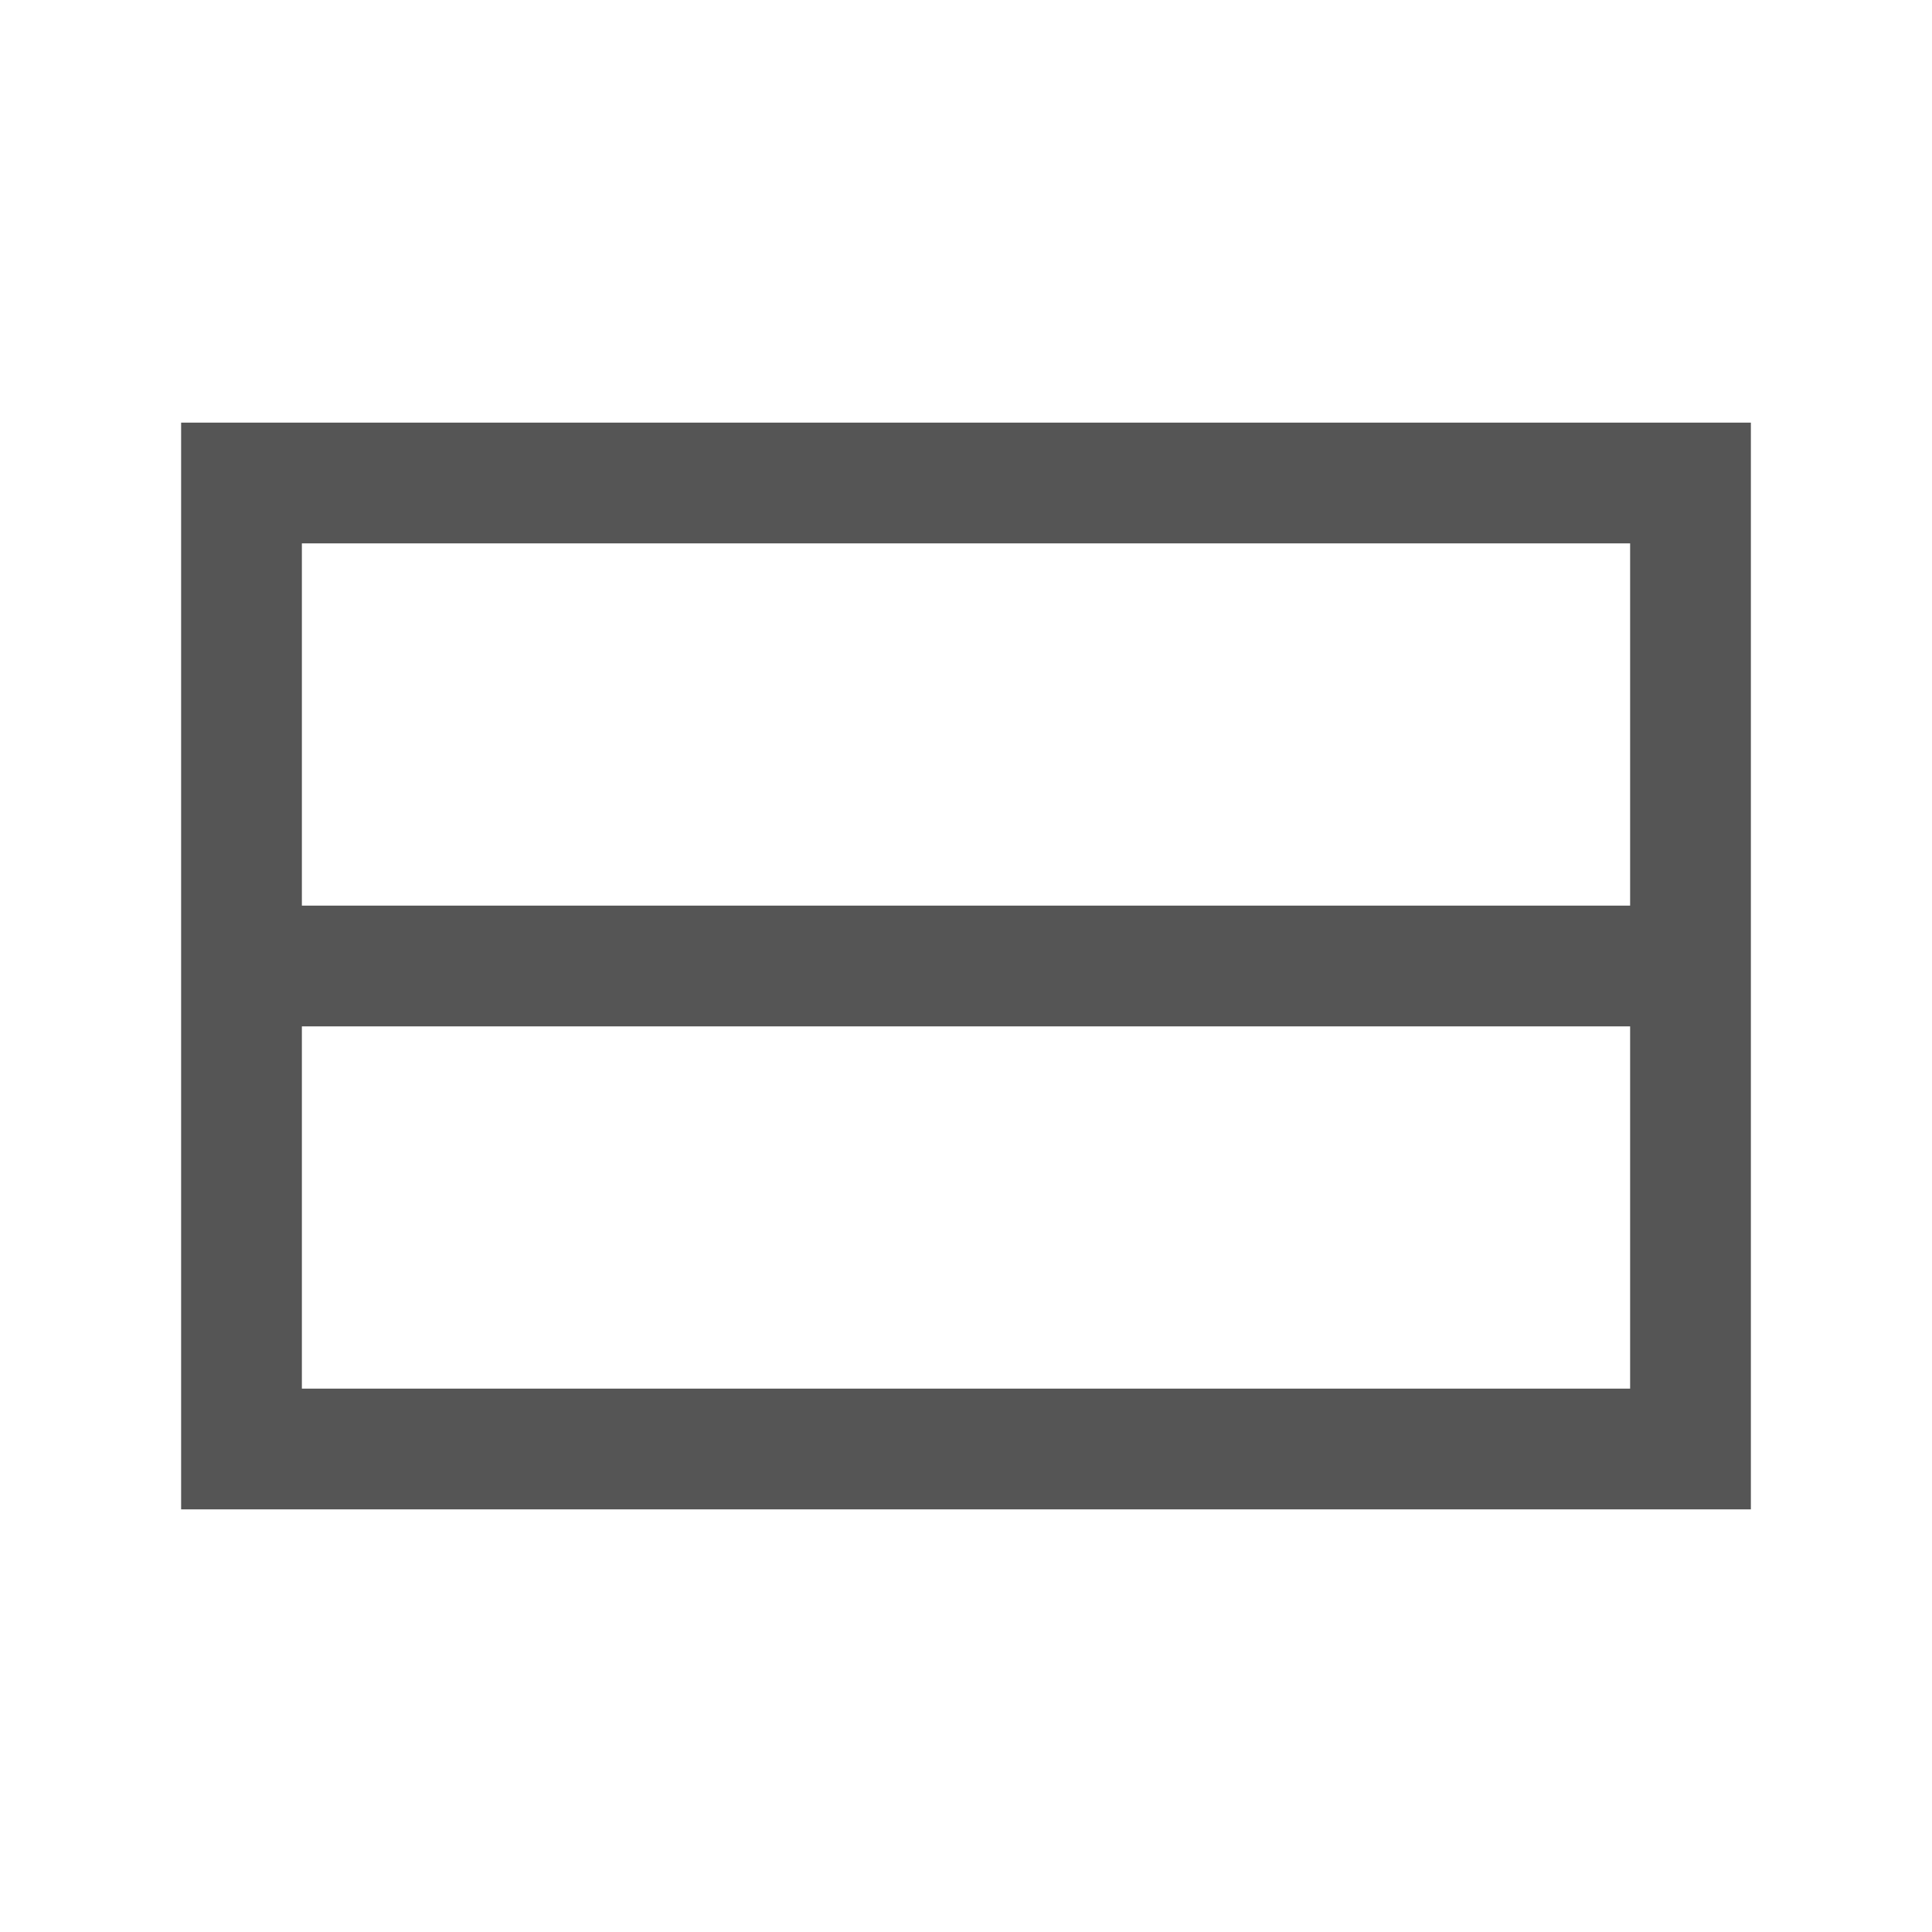
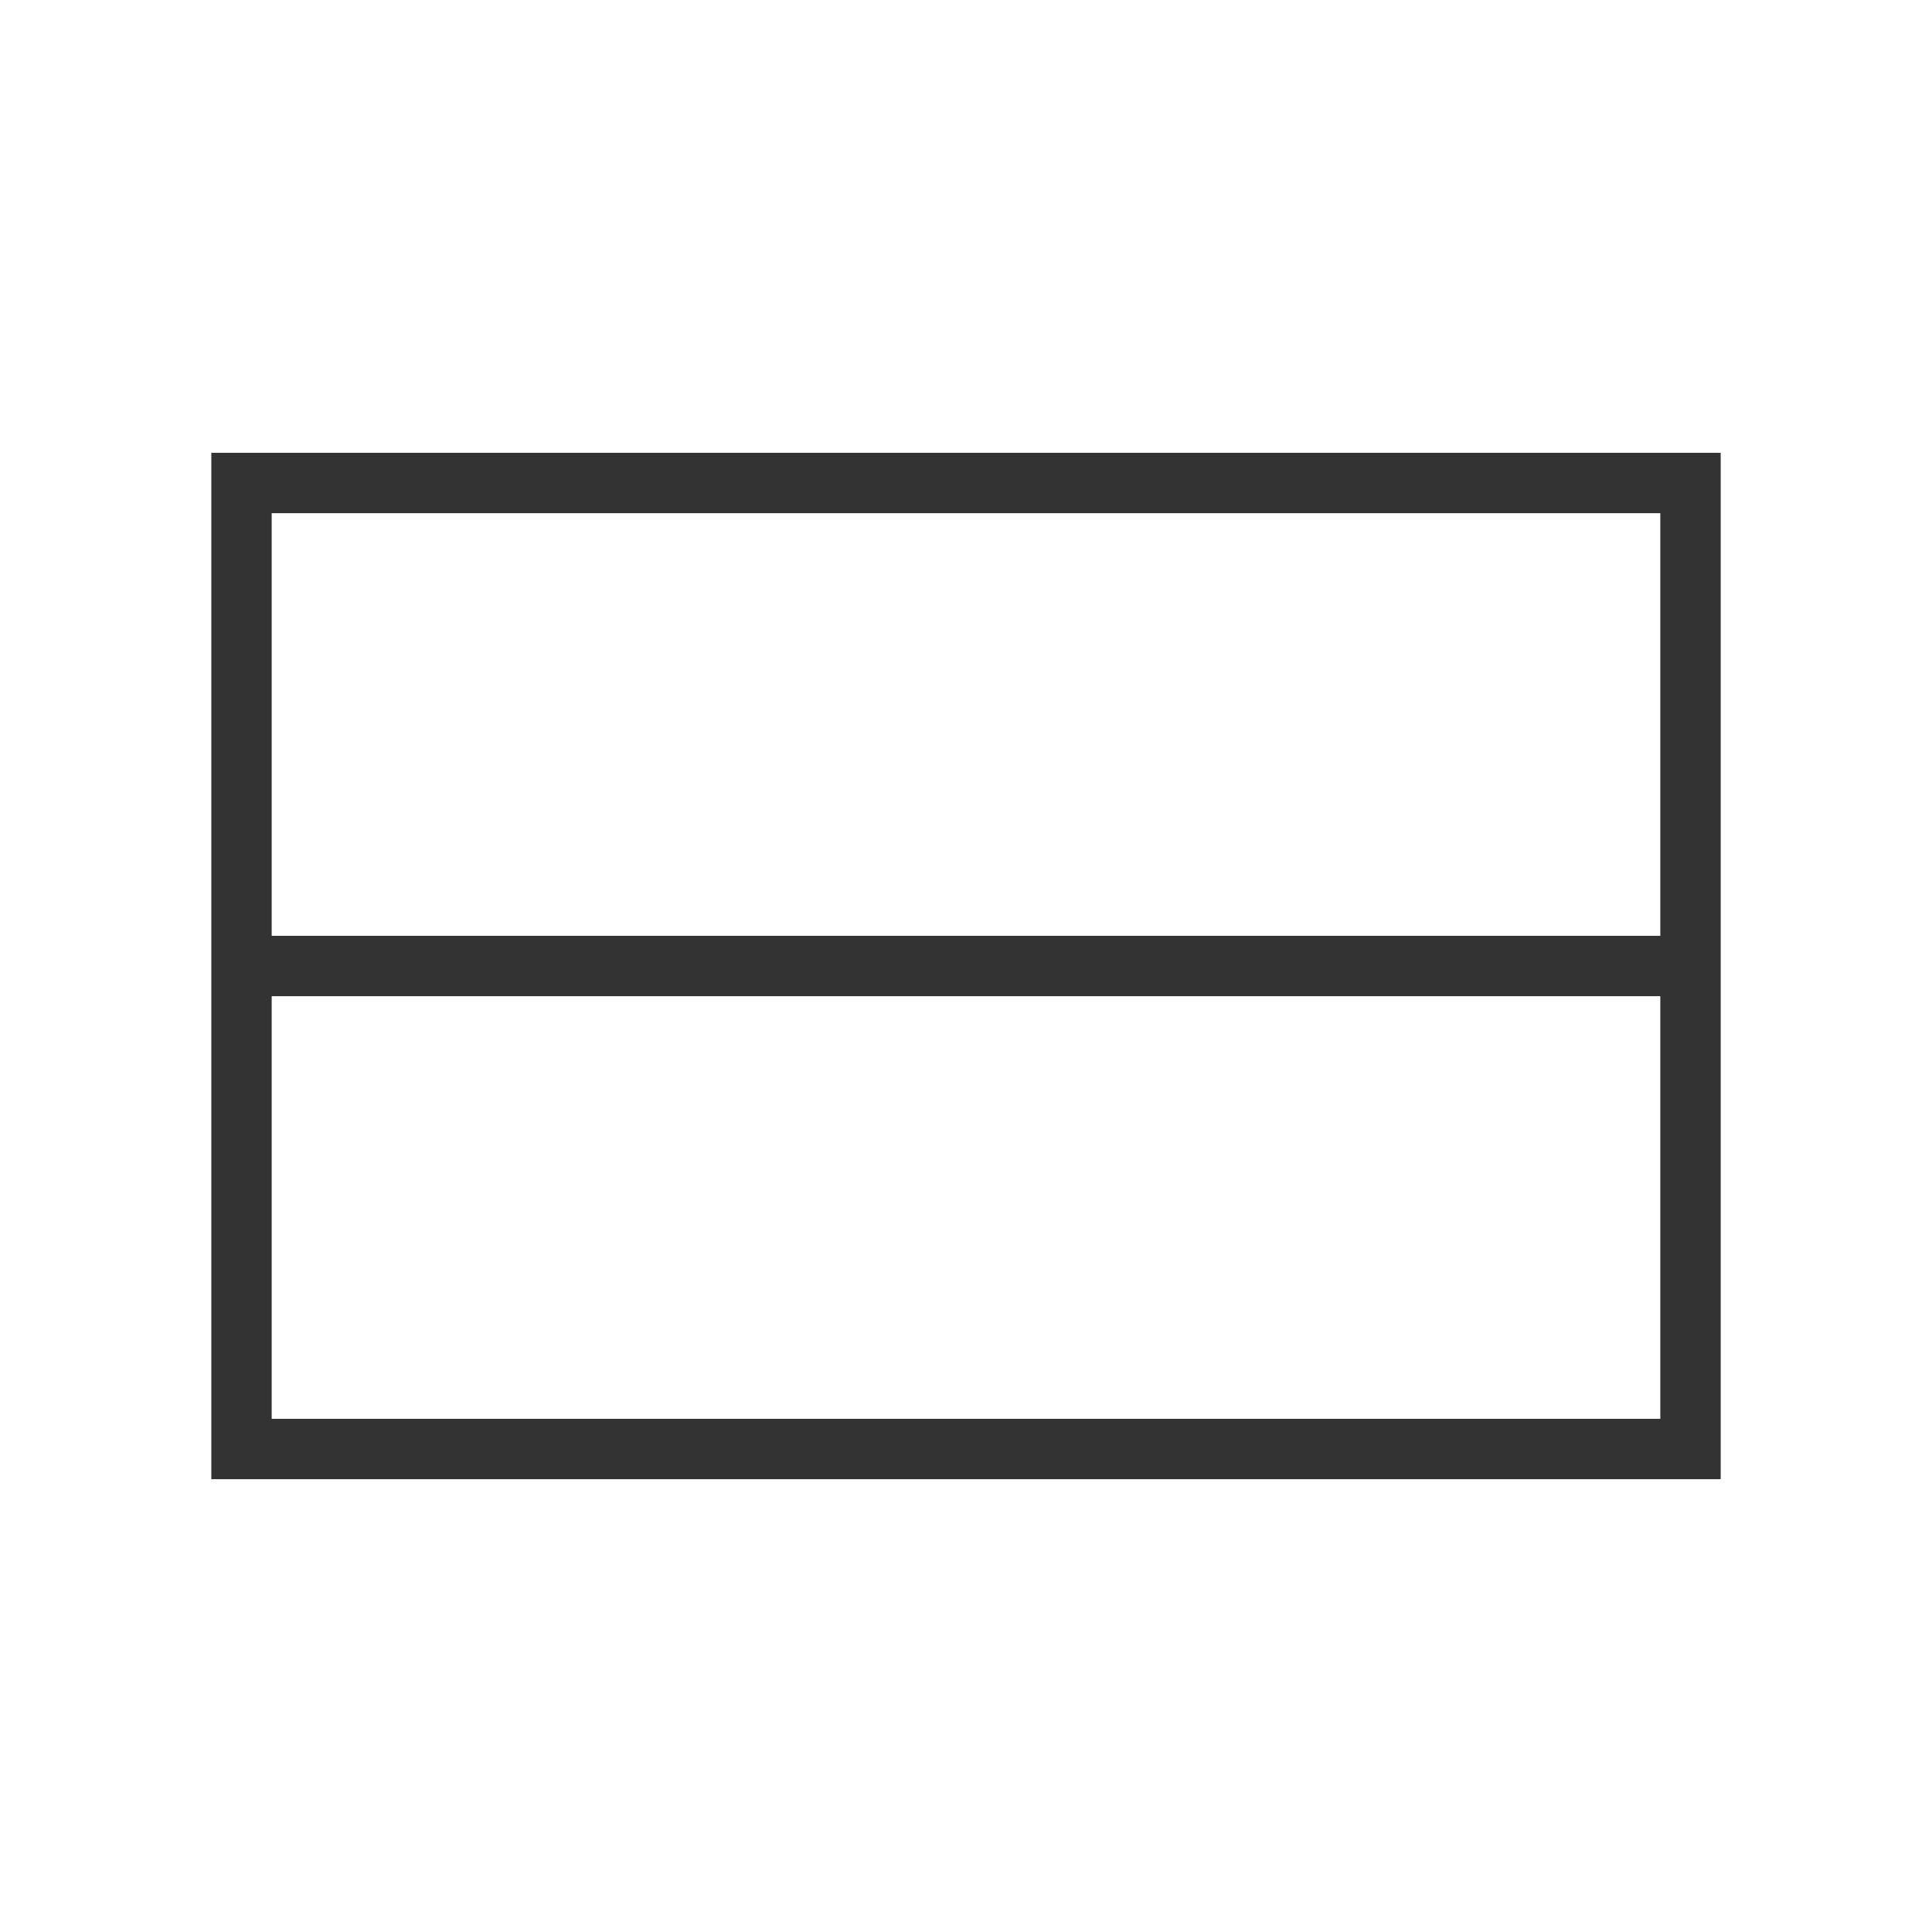
<svg xmlns="http://www.w3.org/2000/svg" viewBox="0 0 64 64">
-   <rect x="8" y="16" width="48" height="32" fill="none" stroke="#555" stroke-width="4" />
-   <line x1="8" y1="32" x2="56" y2="32" stroke="#555" stroke-width="4" />
+   <rect x="8" y="16" width="48" height="32" fill="none" stroke="#333" stroke-width="2" />
+   <line x1="8" y1="32" x2="56" y2="32" stroke="#333" stroke-width="2" />
</svg>
